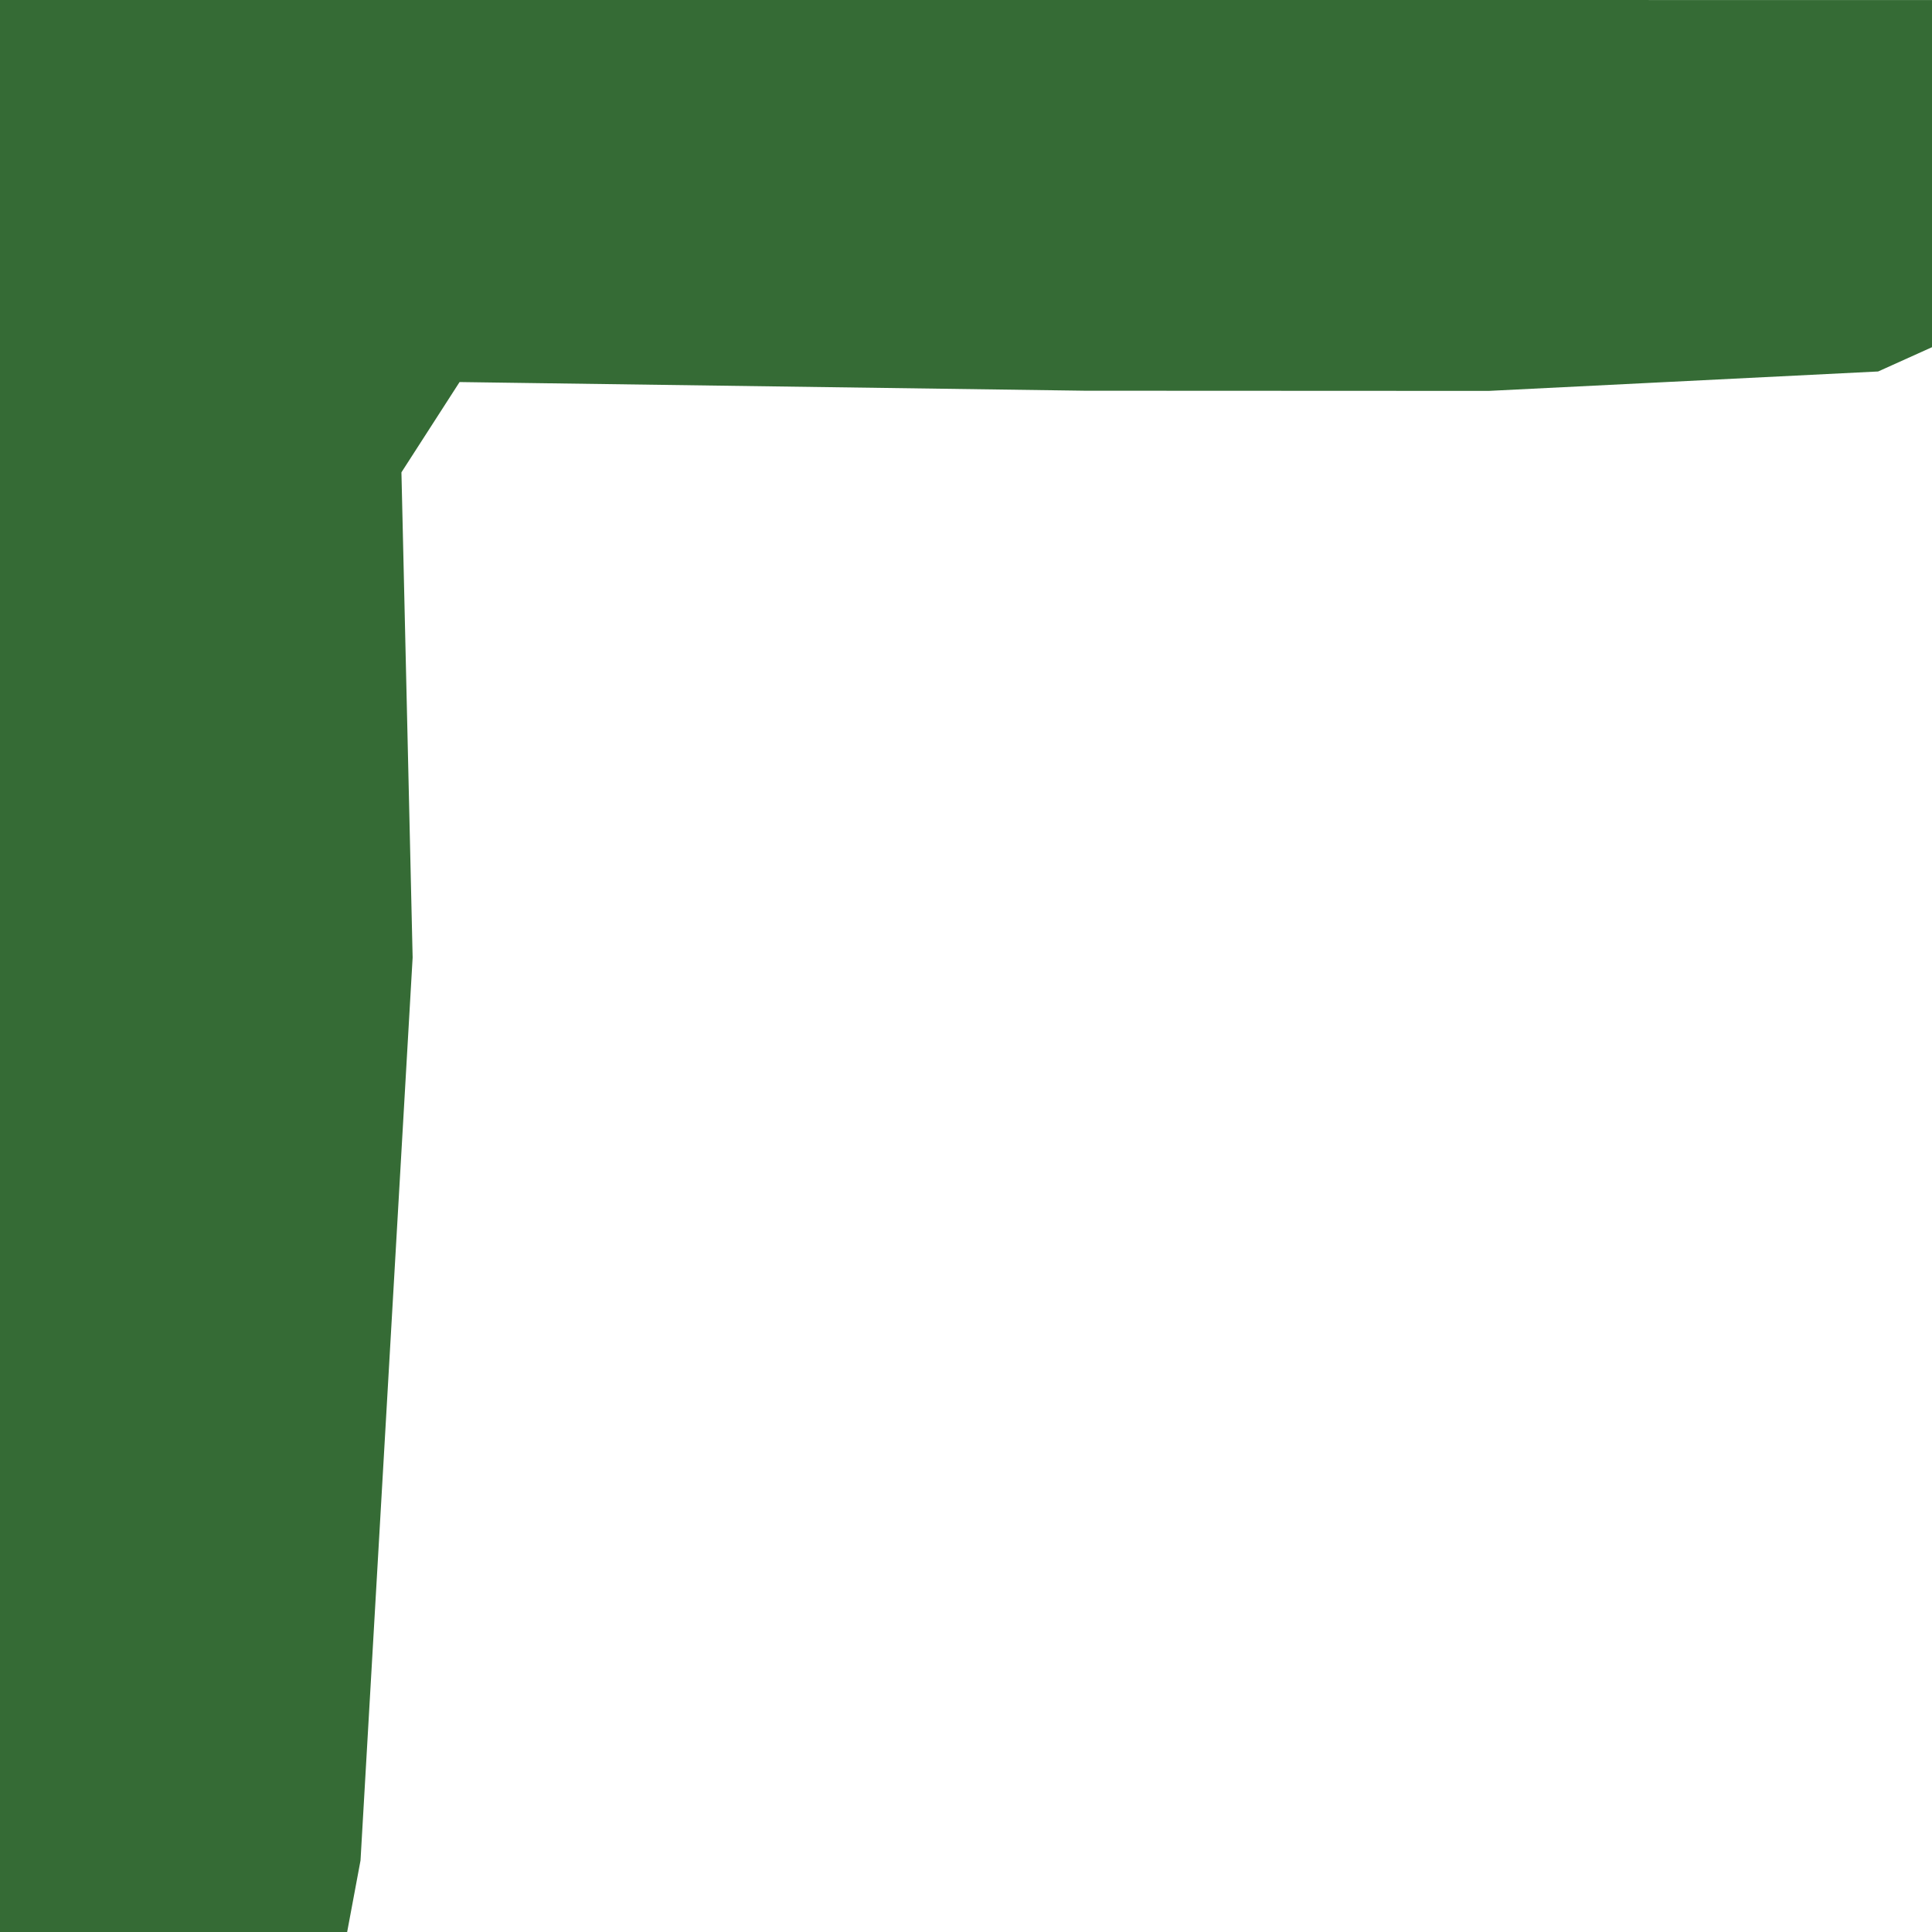
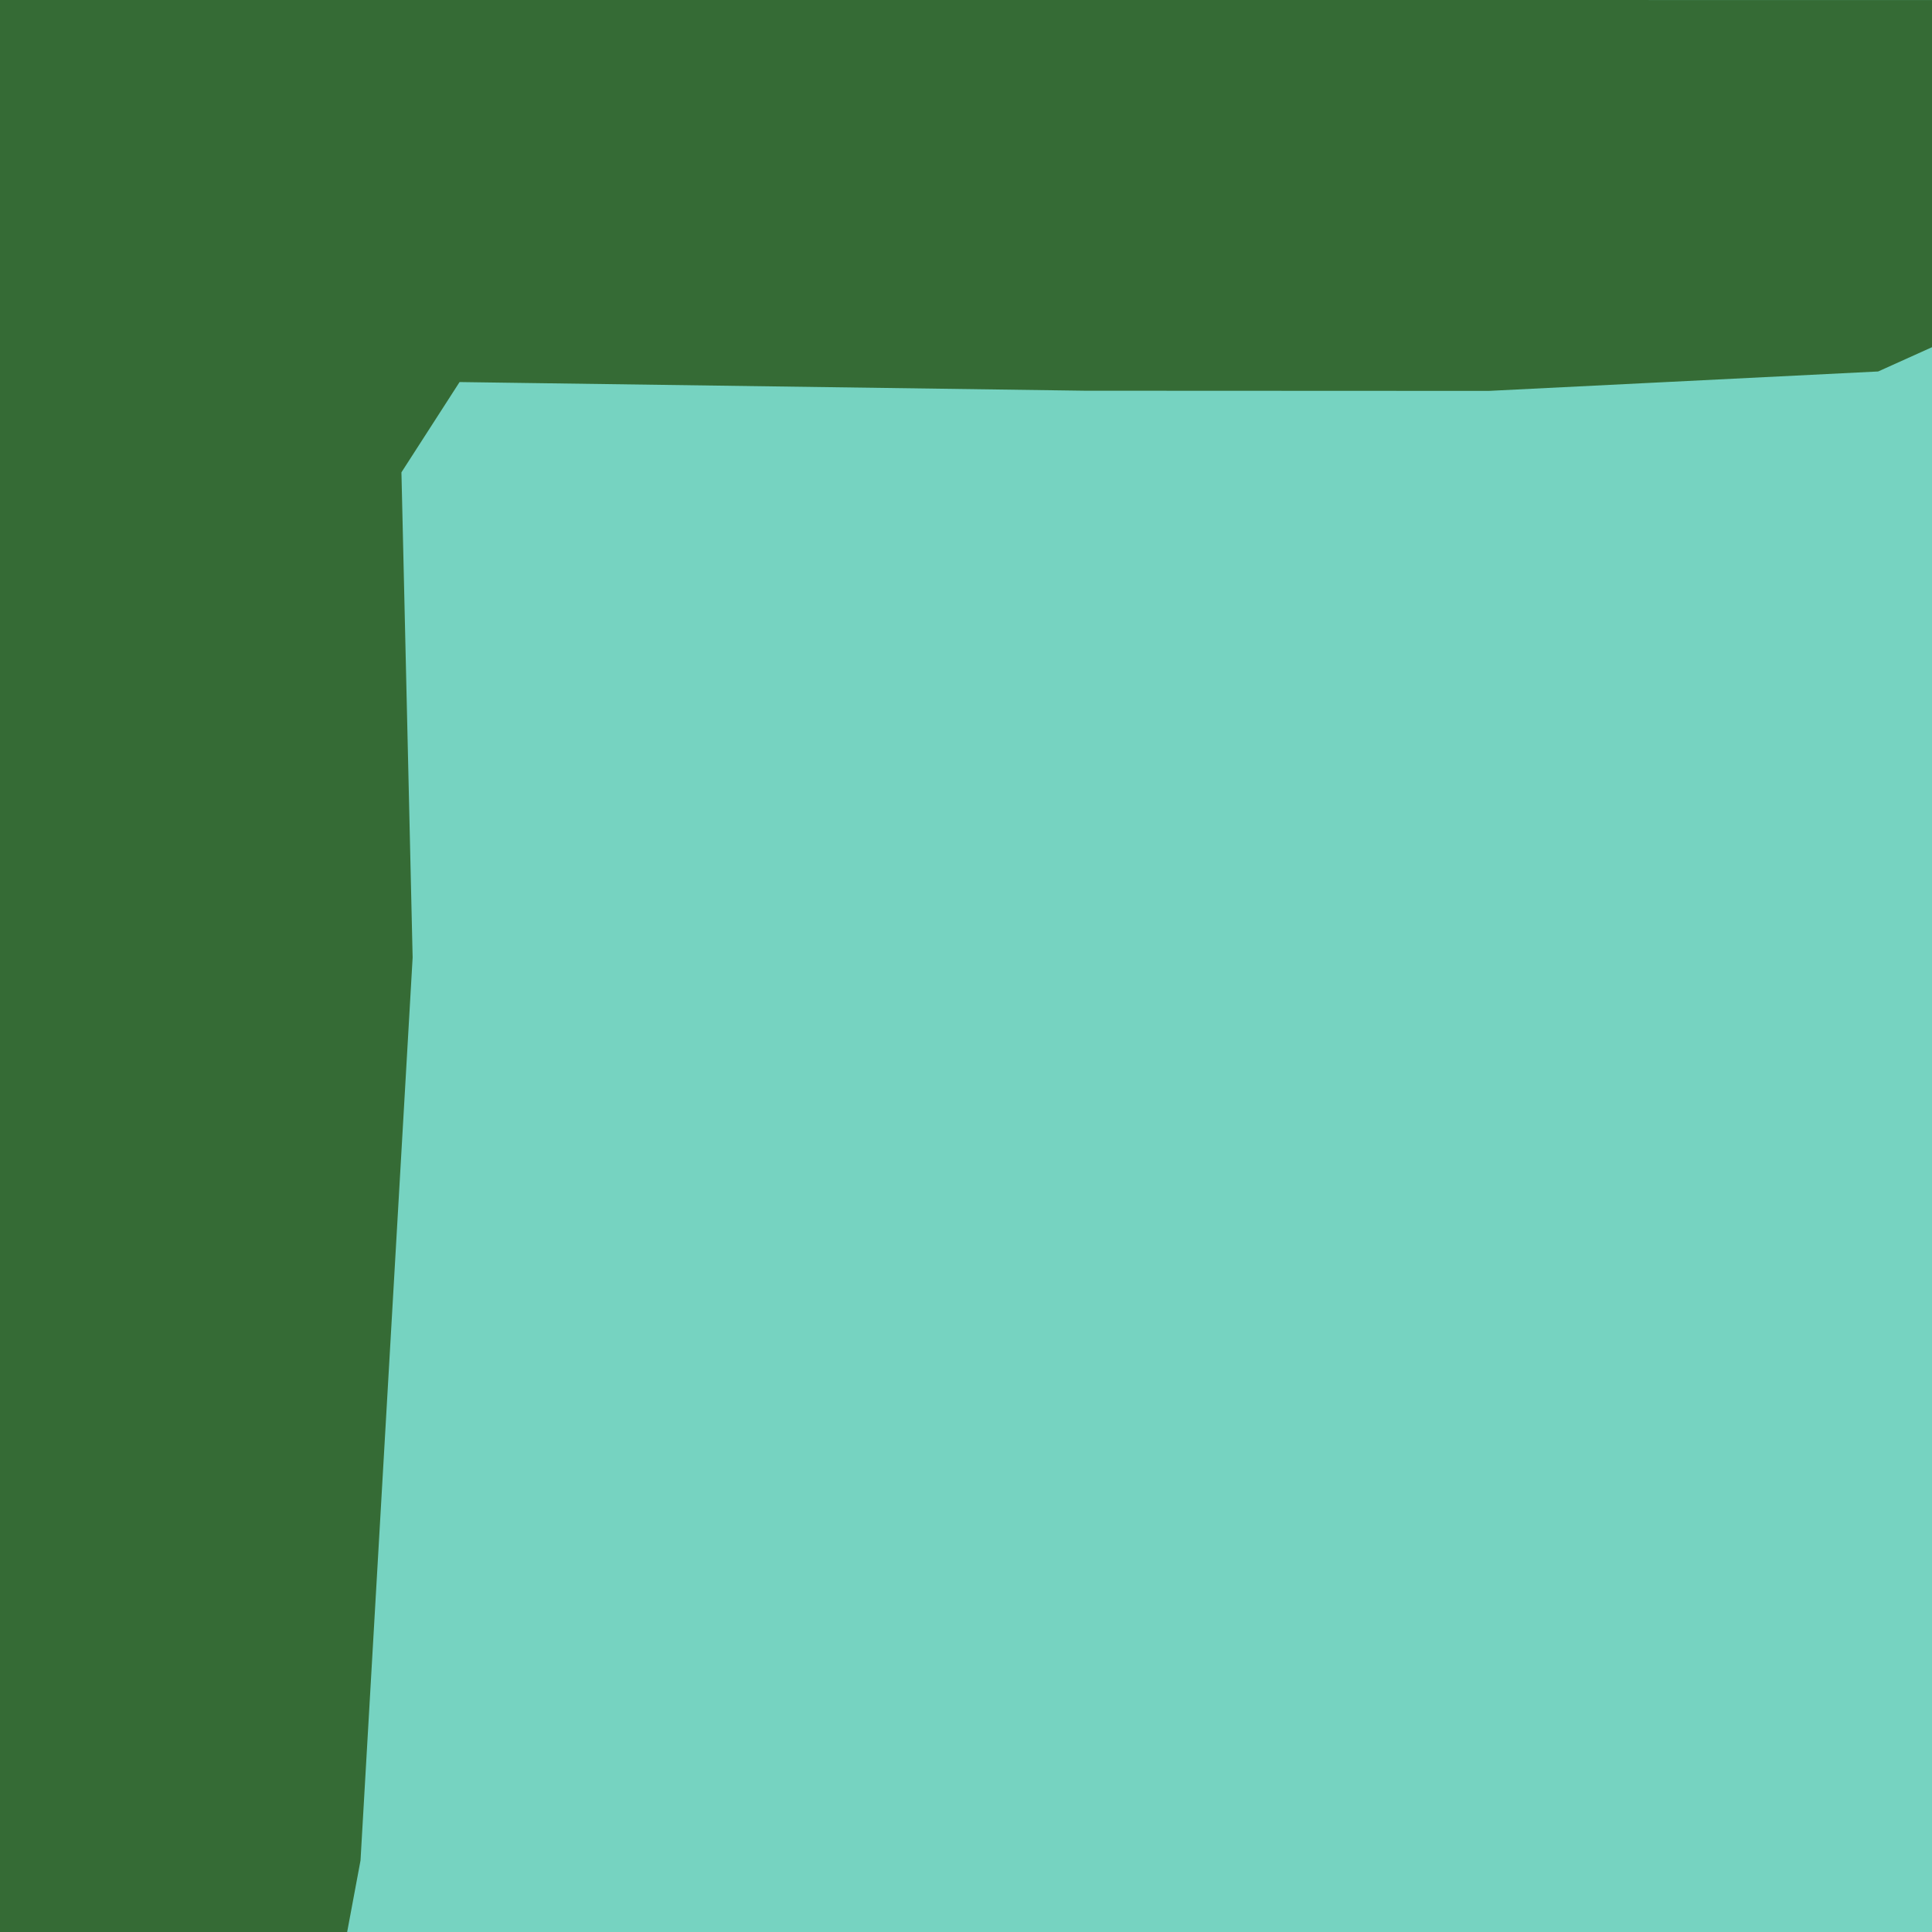
<svg xmlns="http://www.w3.org/2000/svg" width="128" height="128" version="1.1" viewBox="0 0 128 128">
+   <path d="m0 0v128h128v-128z" fill="#76d3c1" />
  <path d="m0 0v128h23l.885-4.736 3.453-59.828-.65-28.189-.092-3.953 3.852-5.982 3.613.051 37.809.523 26.76.012 25.803-1.287 3.568-1.609v-23z" fill="#356b35" />
</svg>
